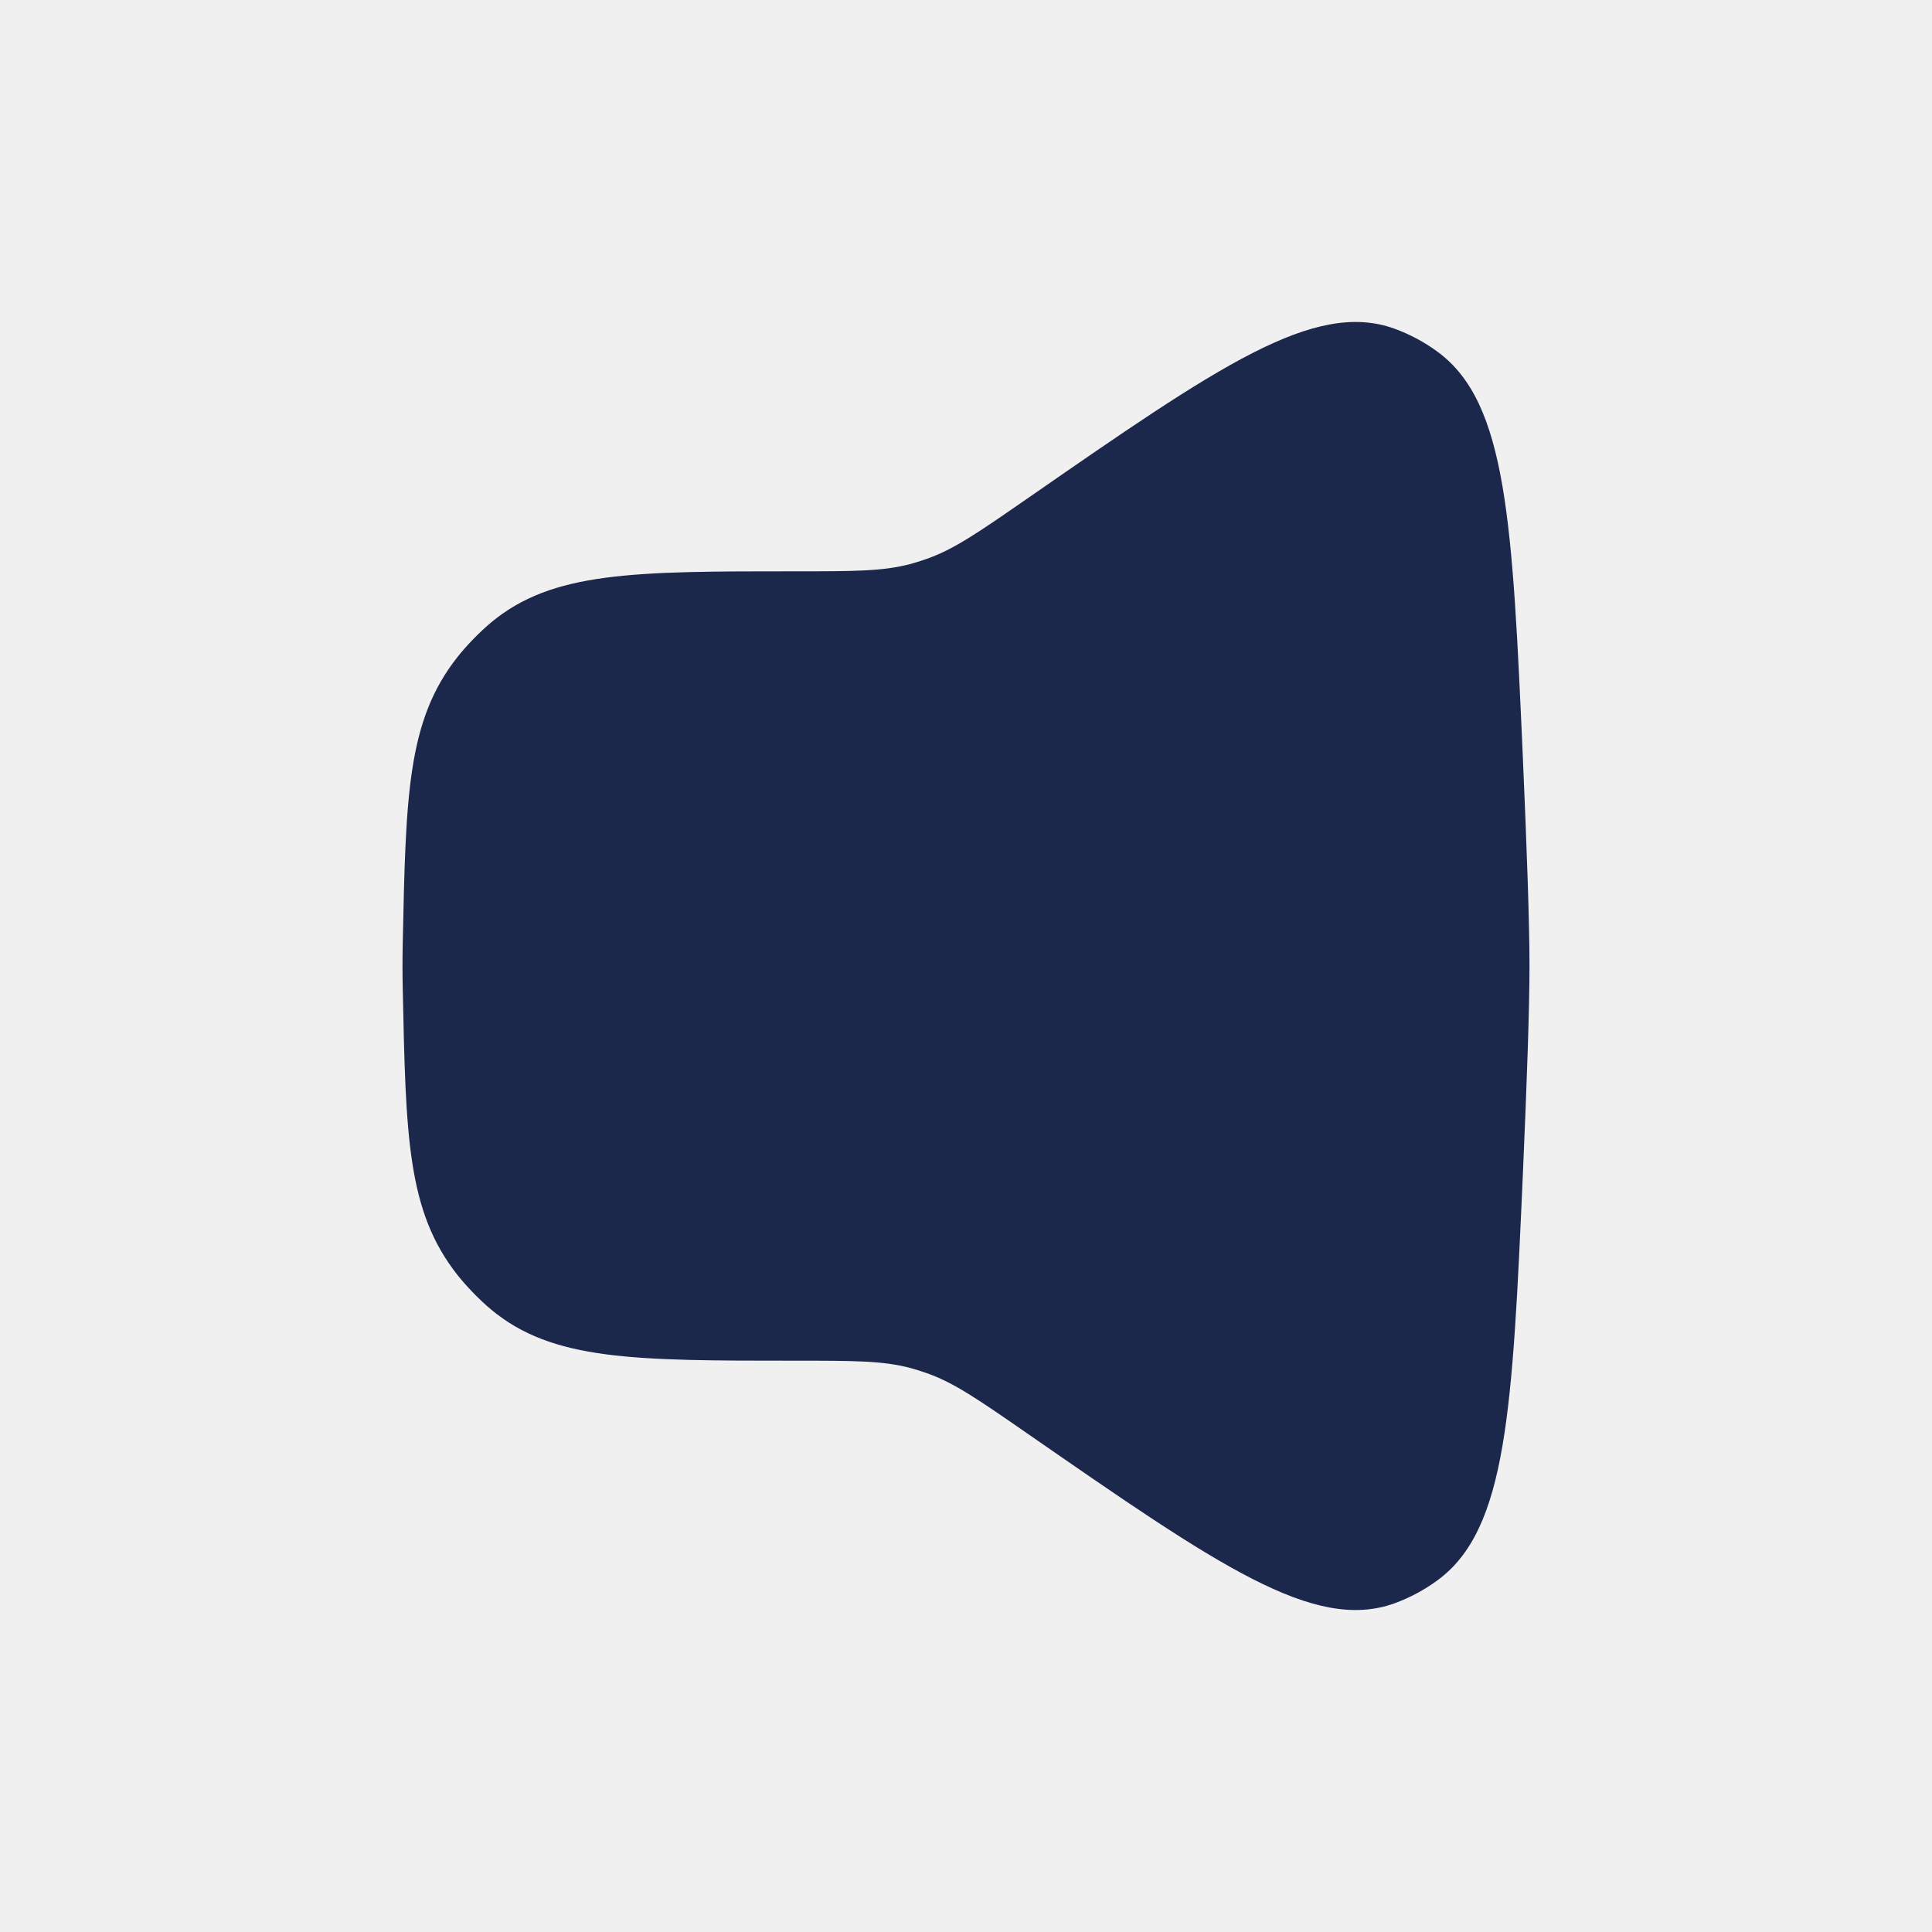
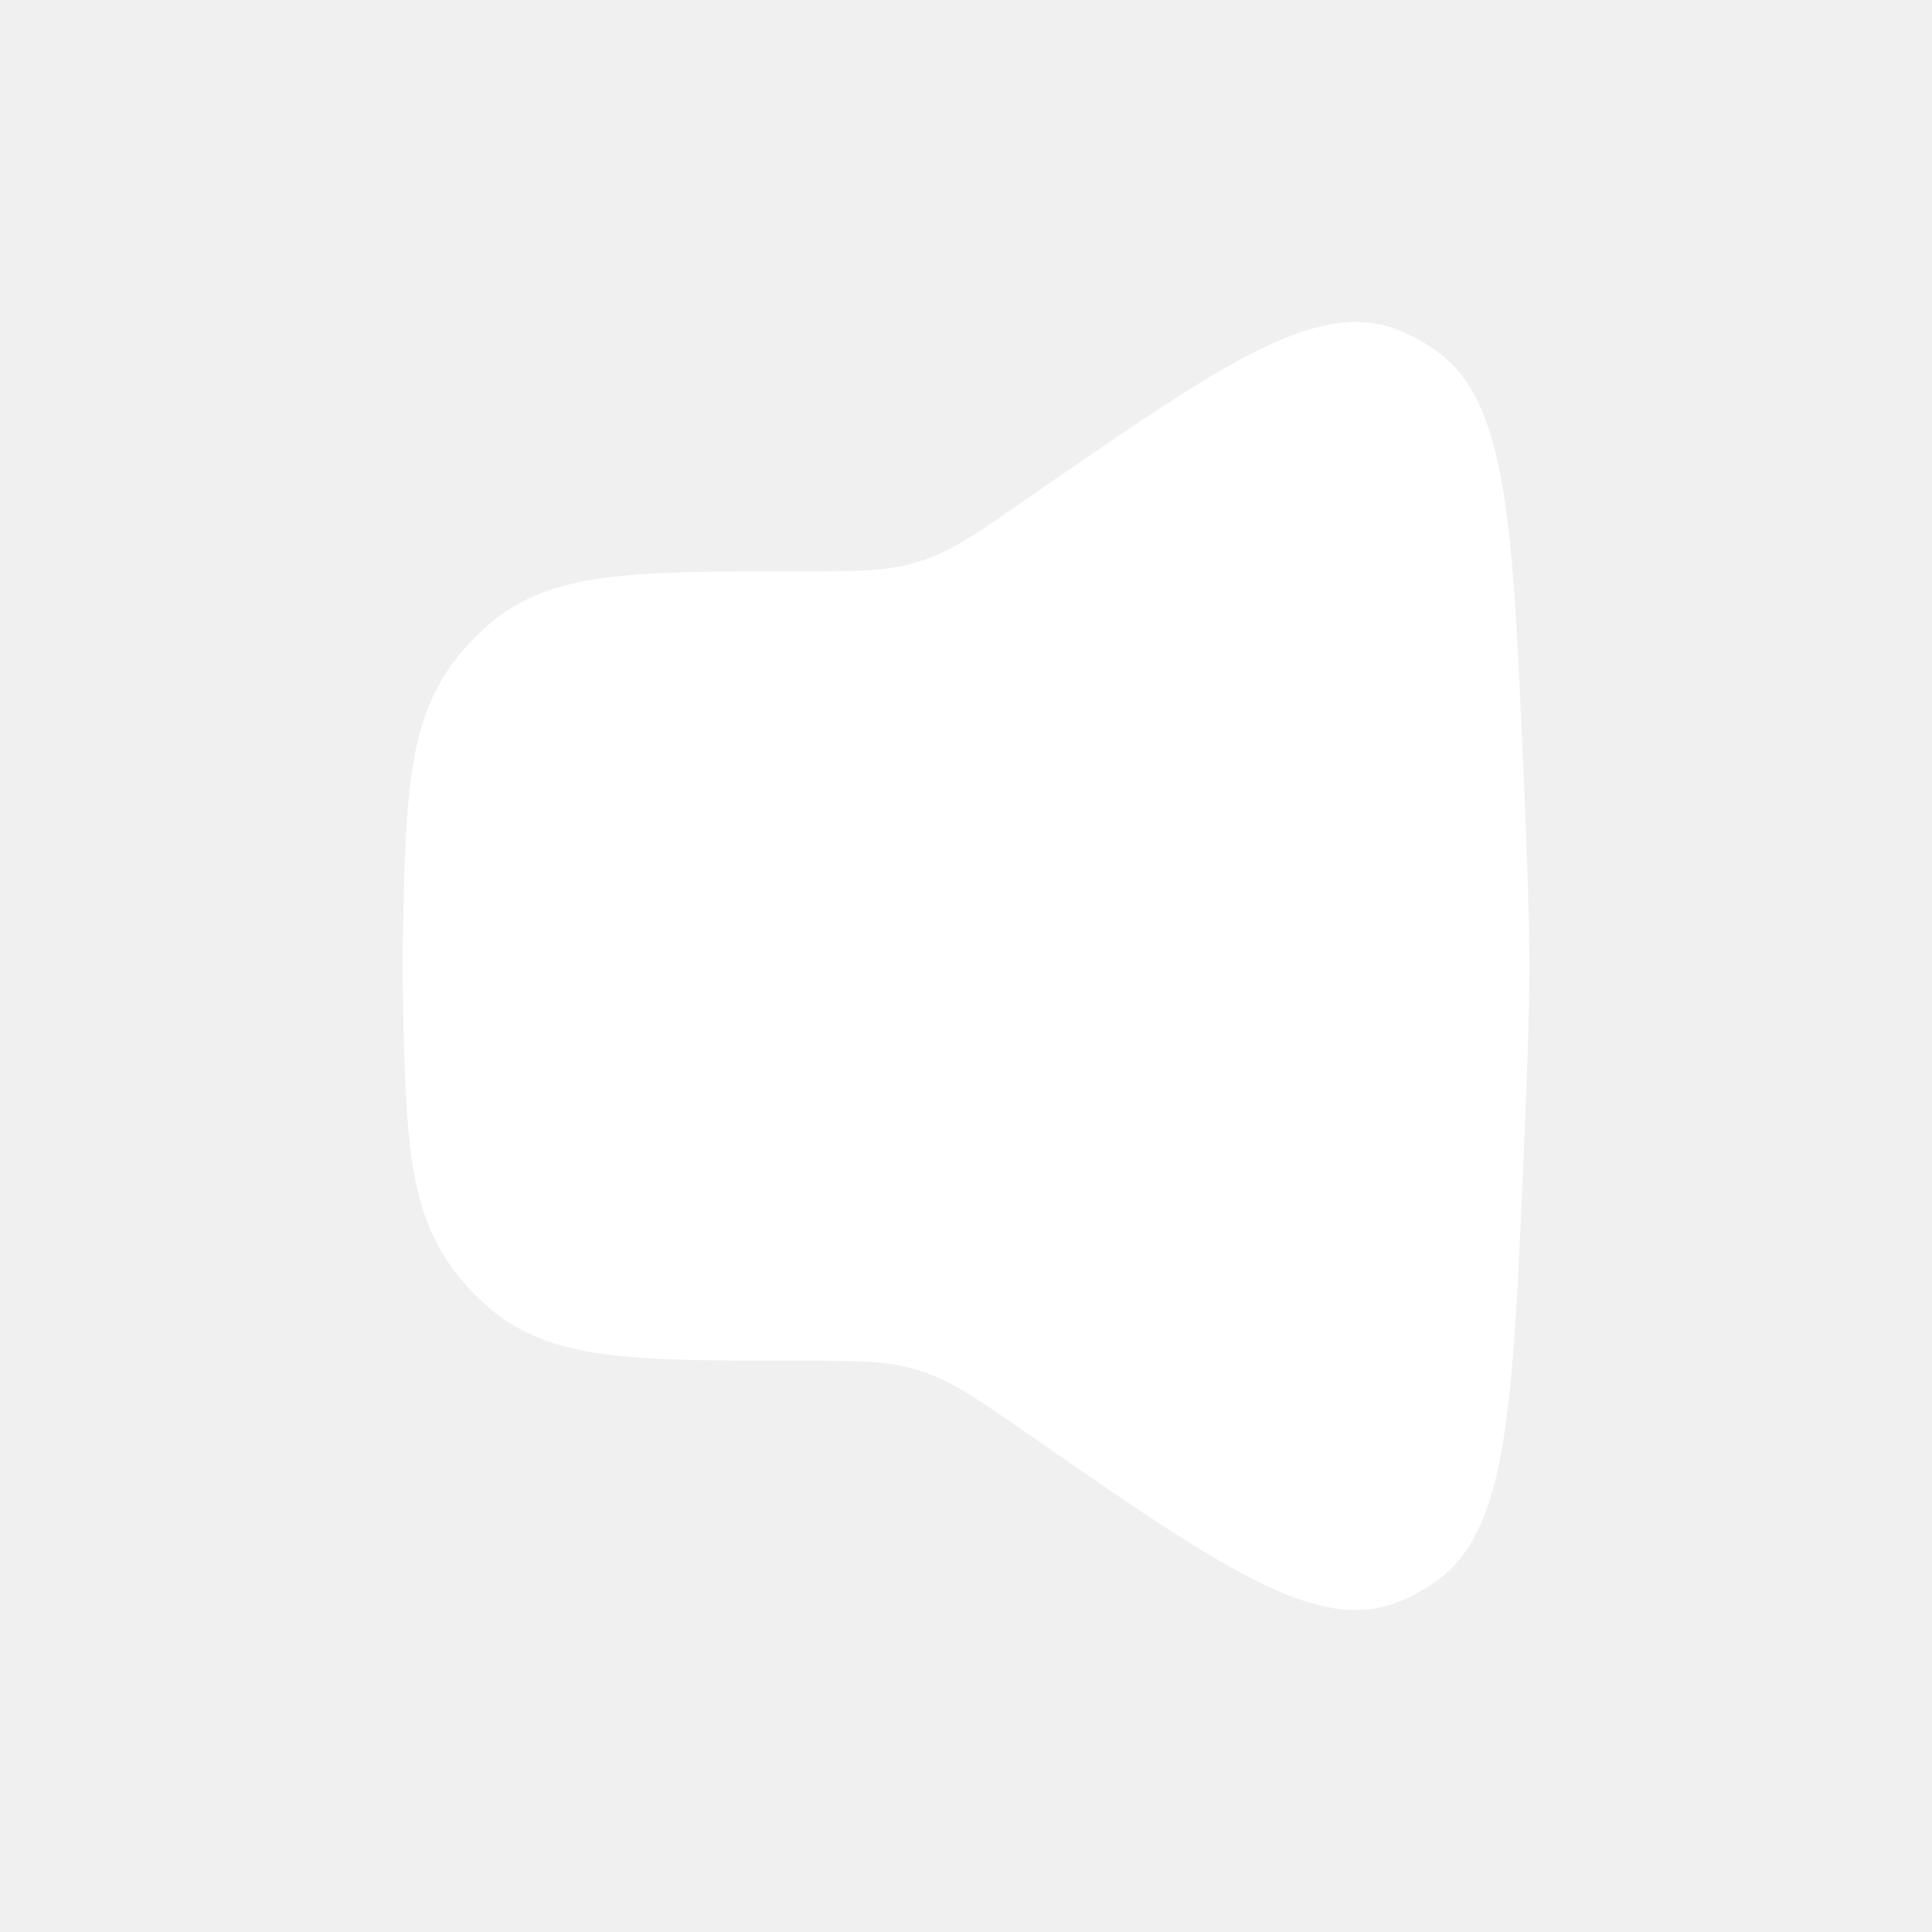
<svg xmlns="http://www.w3.org/2000/svg" width="800px" height="800px" viewBox="0 0 24 24" fill="none">
+   <style>path { fill: #ffffff !important; }</style>
  <path d="M5.003 11.716C5.041 9.873 5.06 8.952 5.681 8.164C5.794 8.02 5.961 7.849 6.1 7.733C6.864 7.097 7.872 7.097 9.889 7.097C10.61 7.097 10.97 7.097 11.314 7.005C11.385 6.985 11.456 6.963 11.525 6.938C11.861 6.817 12.162 6.608 12.763 6.192C15.137 4.547 16.324 3.725 17.32 4.082C17.511 4.151 17.696 4.25 17.861 4.372C18.722 5.007 18.788 6.487 18.919 9.445C18.967 10.541 19 11.479 19 12C19 12.521 18.967 13.459 18.919 14.555C18.788 17.513 18.722 18.993 17.861 19.628C17.696 19.75 17.511 19.849 17.32 19.918C16.324 20.275 15.137 19.453 12.763 17.808C12.162 17.392 11.861 17.183 11.525 17.062C11.456 17.037 11.385 17.015 11.314 16.995C10.97 16.903 10.61 16.903 9.889 16.903C7.872 16.903 6.864 16.903 6.1 16.267C5.961 16.151 5.794 15.98 5.681 15.836C5.06 15.048 5.041 14.127 5.003 12.284C5.001 12.188 5 12.093 5 12C5 11.907 5.001 11.812 5.003 11.716Z" fill="#1C274C" />
</svg>
